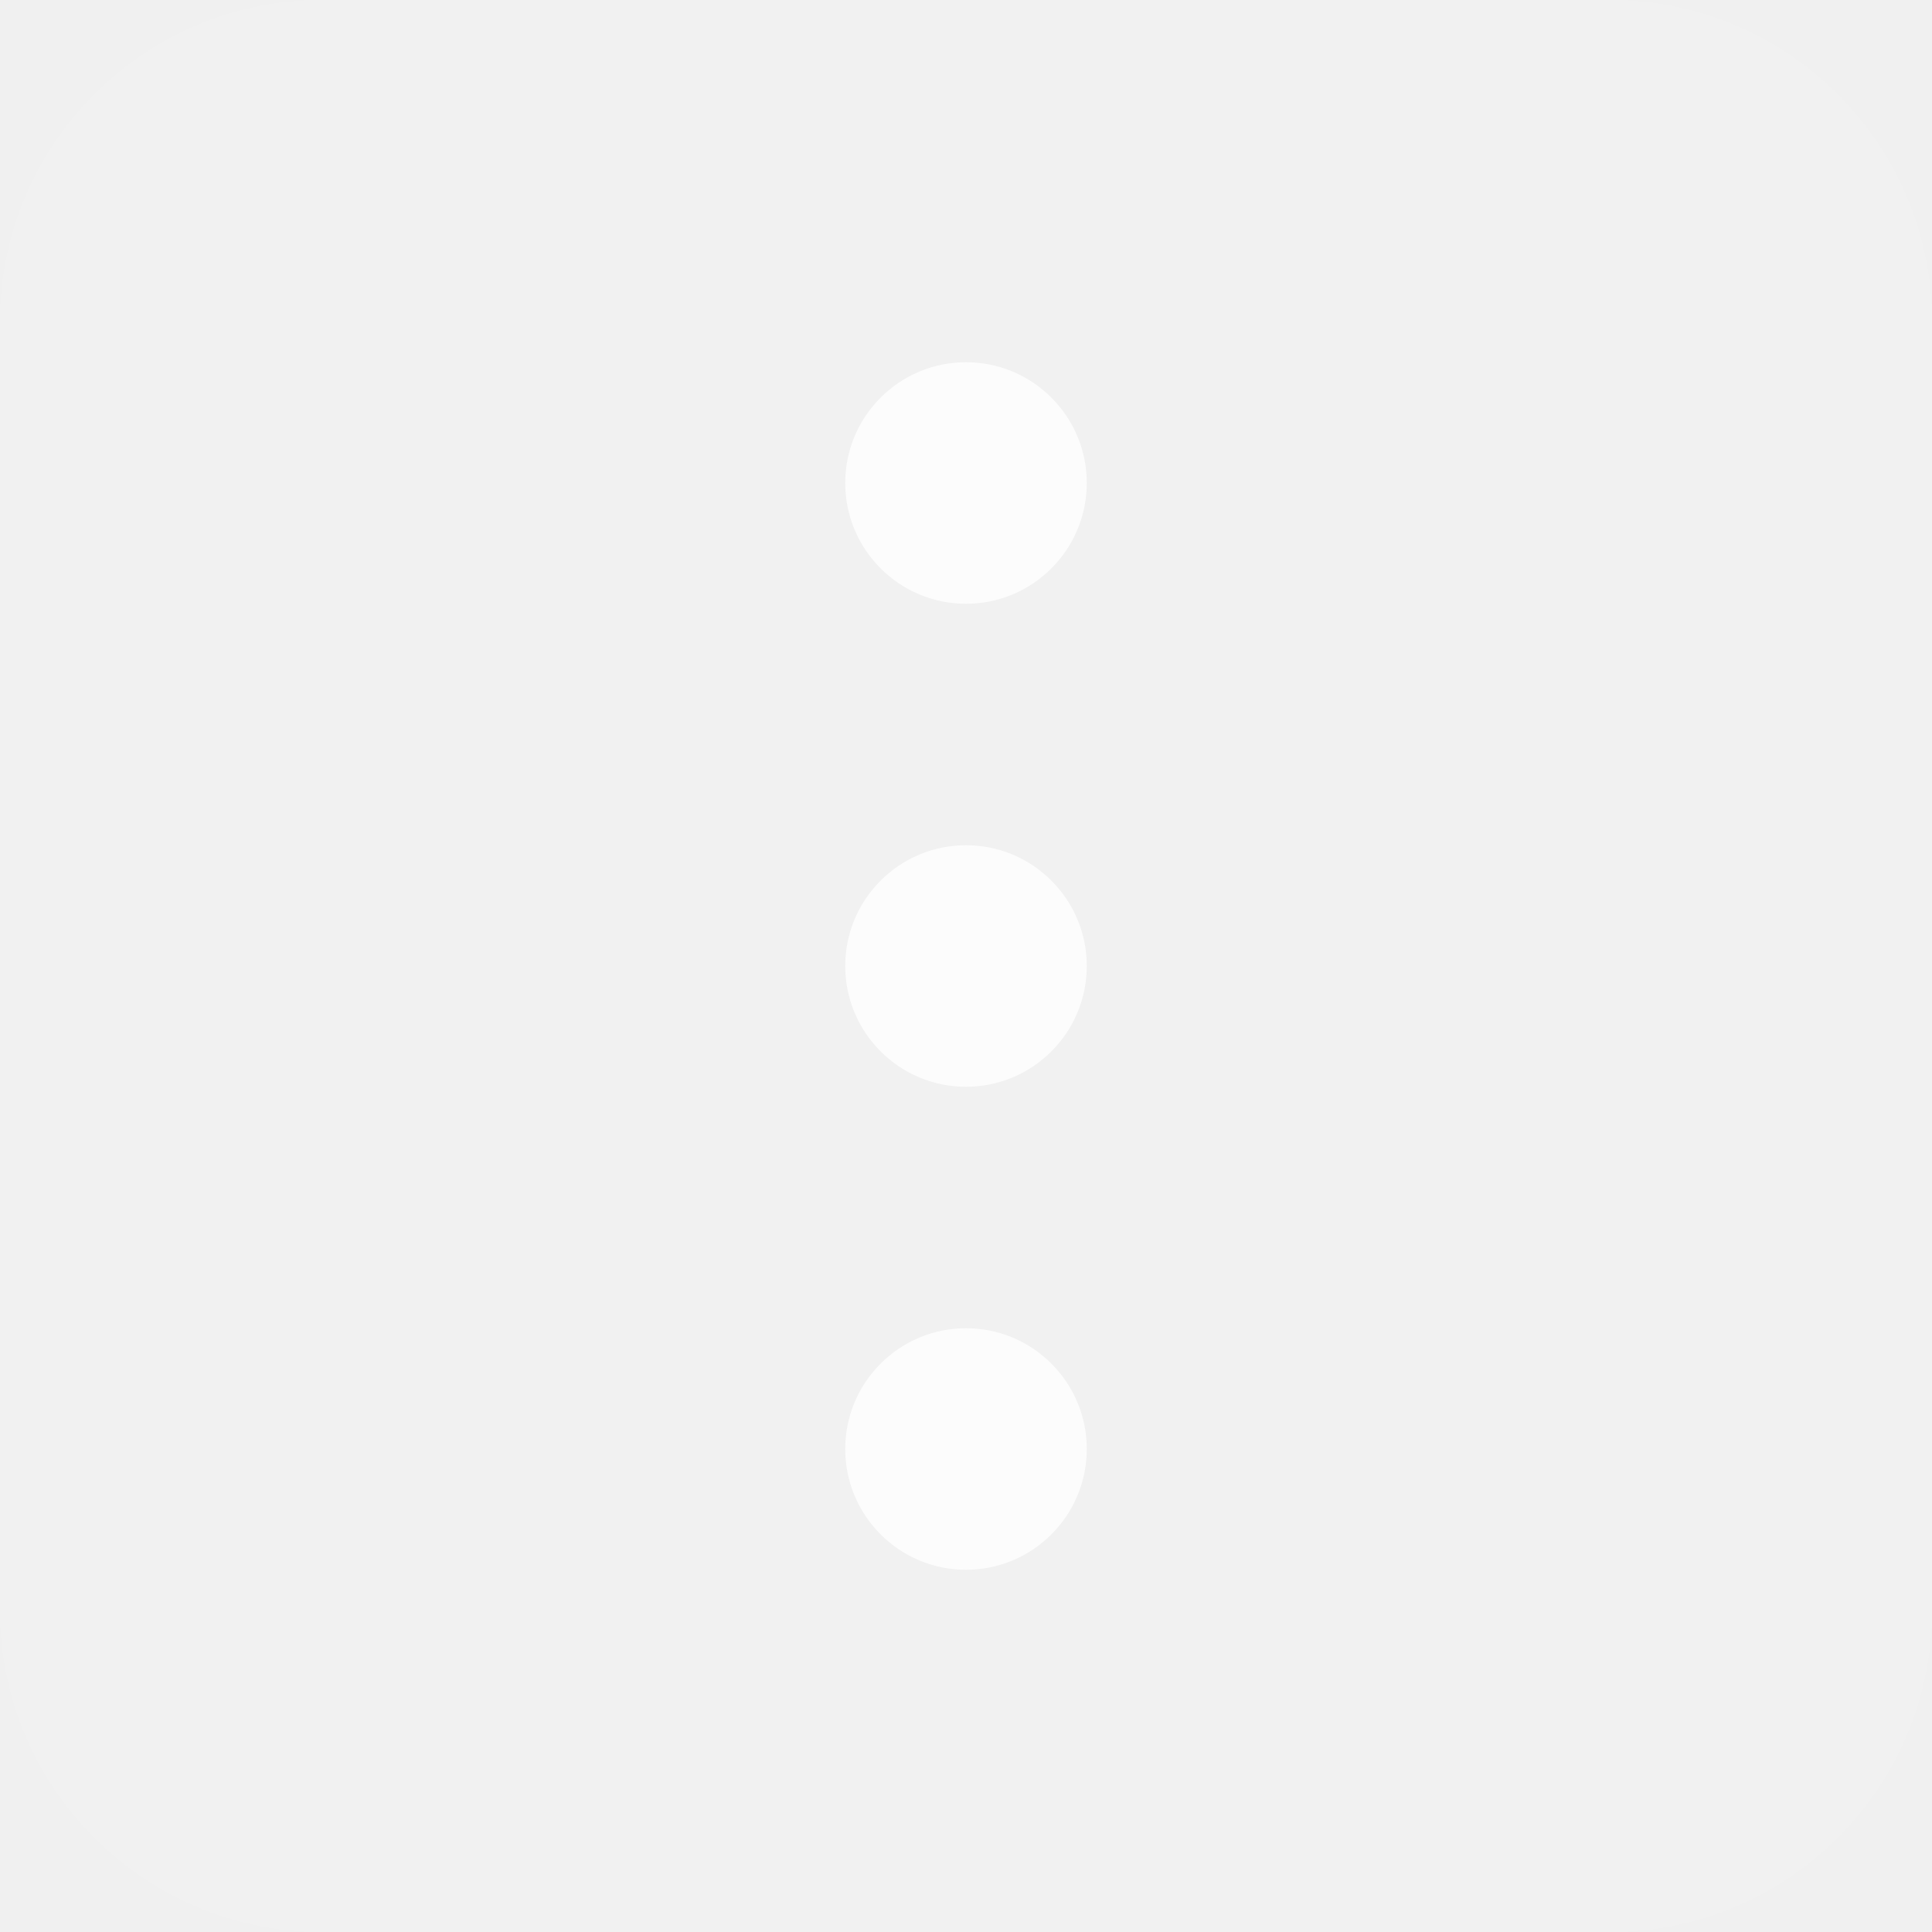
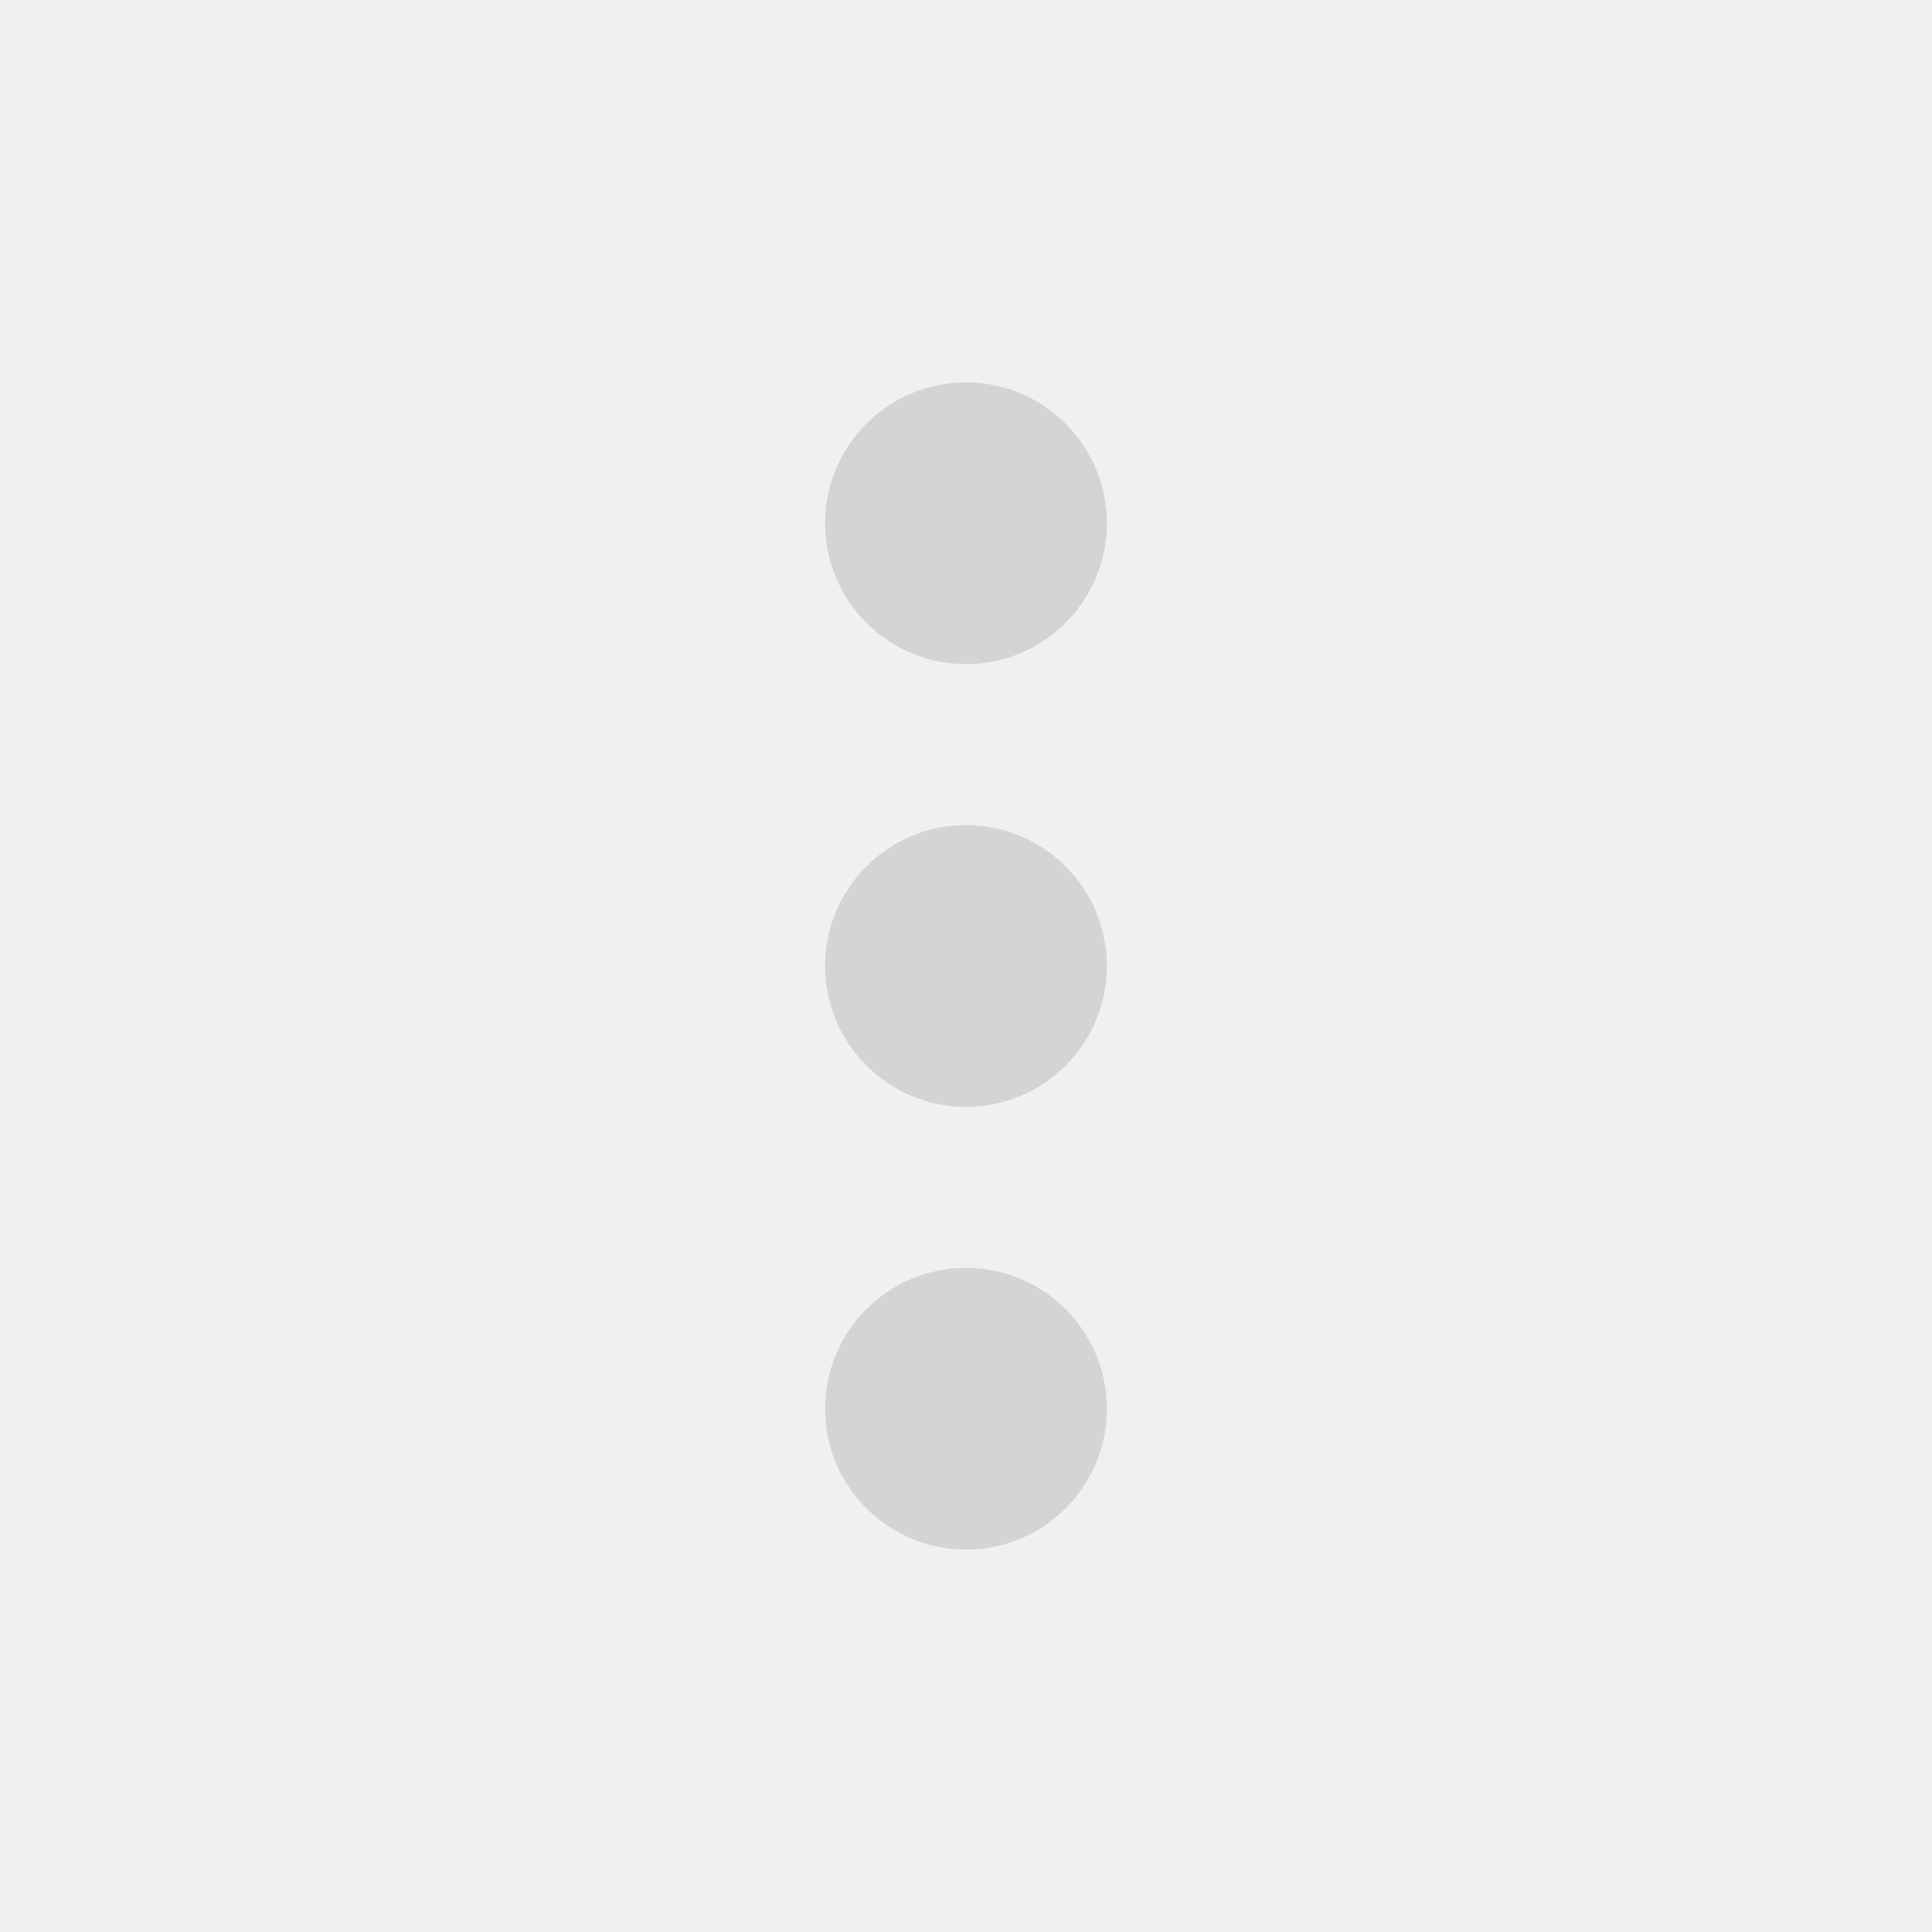
<svg xmlns="http://www.w3.org/2000/svg" width="24" height="24" viewBox="0 0 24 24" fill="none">
-   <rect width="24" height="24" rx="4" fill="white" fill-opacity="0.1" />
-   <circle cx="1.5" cy="1.5" r="1.5" transform="matrix(1 0 0 -1 10.5 7.5)" fill="white" fill-opacity="0.8" />
-   <circle cx="1.5" cy="1.5" r="1.5" transform="matrix(1 0 0 -1 10.5 13.5)" fill="white" fill-opacity="0.8" />
-   <circle cx="1.5" cy="1.5" r="1.5" transform="matrix(1 0 0 -1 10.5 19.5)" fill="white" fill-opacity="0.8" />
+   <path d="M12 15.75C12.966 15.75 13.75 16.534 13.75 17.5C13.75 18.466 12.966 19.25 12 19.25C11.034 19.25 10.25 18.466 10.25 17.5C10.25 16.534 11.034 15.75 12 15.75ZM12 10.25C12.966 10.25 13.75 11.034 13.75 12C13.75 12.966 12.966 13.75 12 13.75C11.034 13.75 10.25 12.966 10.25 12C10.25 11.034 11.034 10.25 12 10.25ZM12 4.75C12.966 4.75 13.75 5.534 13.75 6.5C13.75 7.466 12.966 8.25 12 8.25C11.034 8.25 10.25 7.466 10.25 6.5C10.25 5.534 11.034 4.75 12 4.75Z" fill="#D3D4D5" />
</svg>
